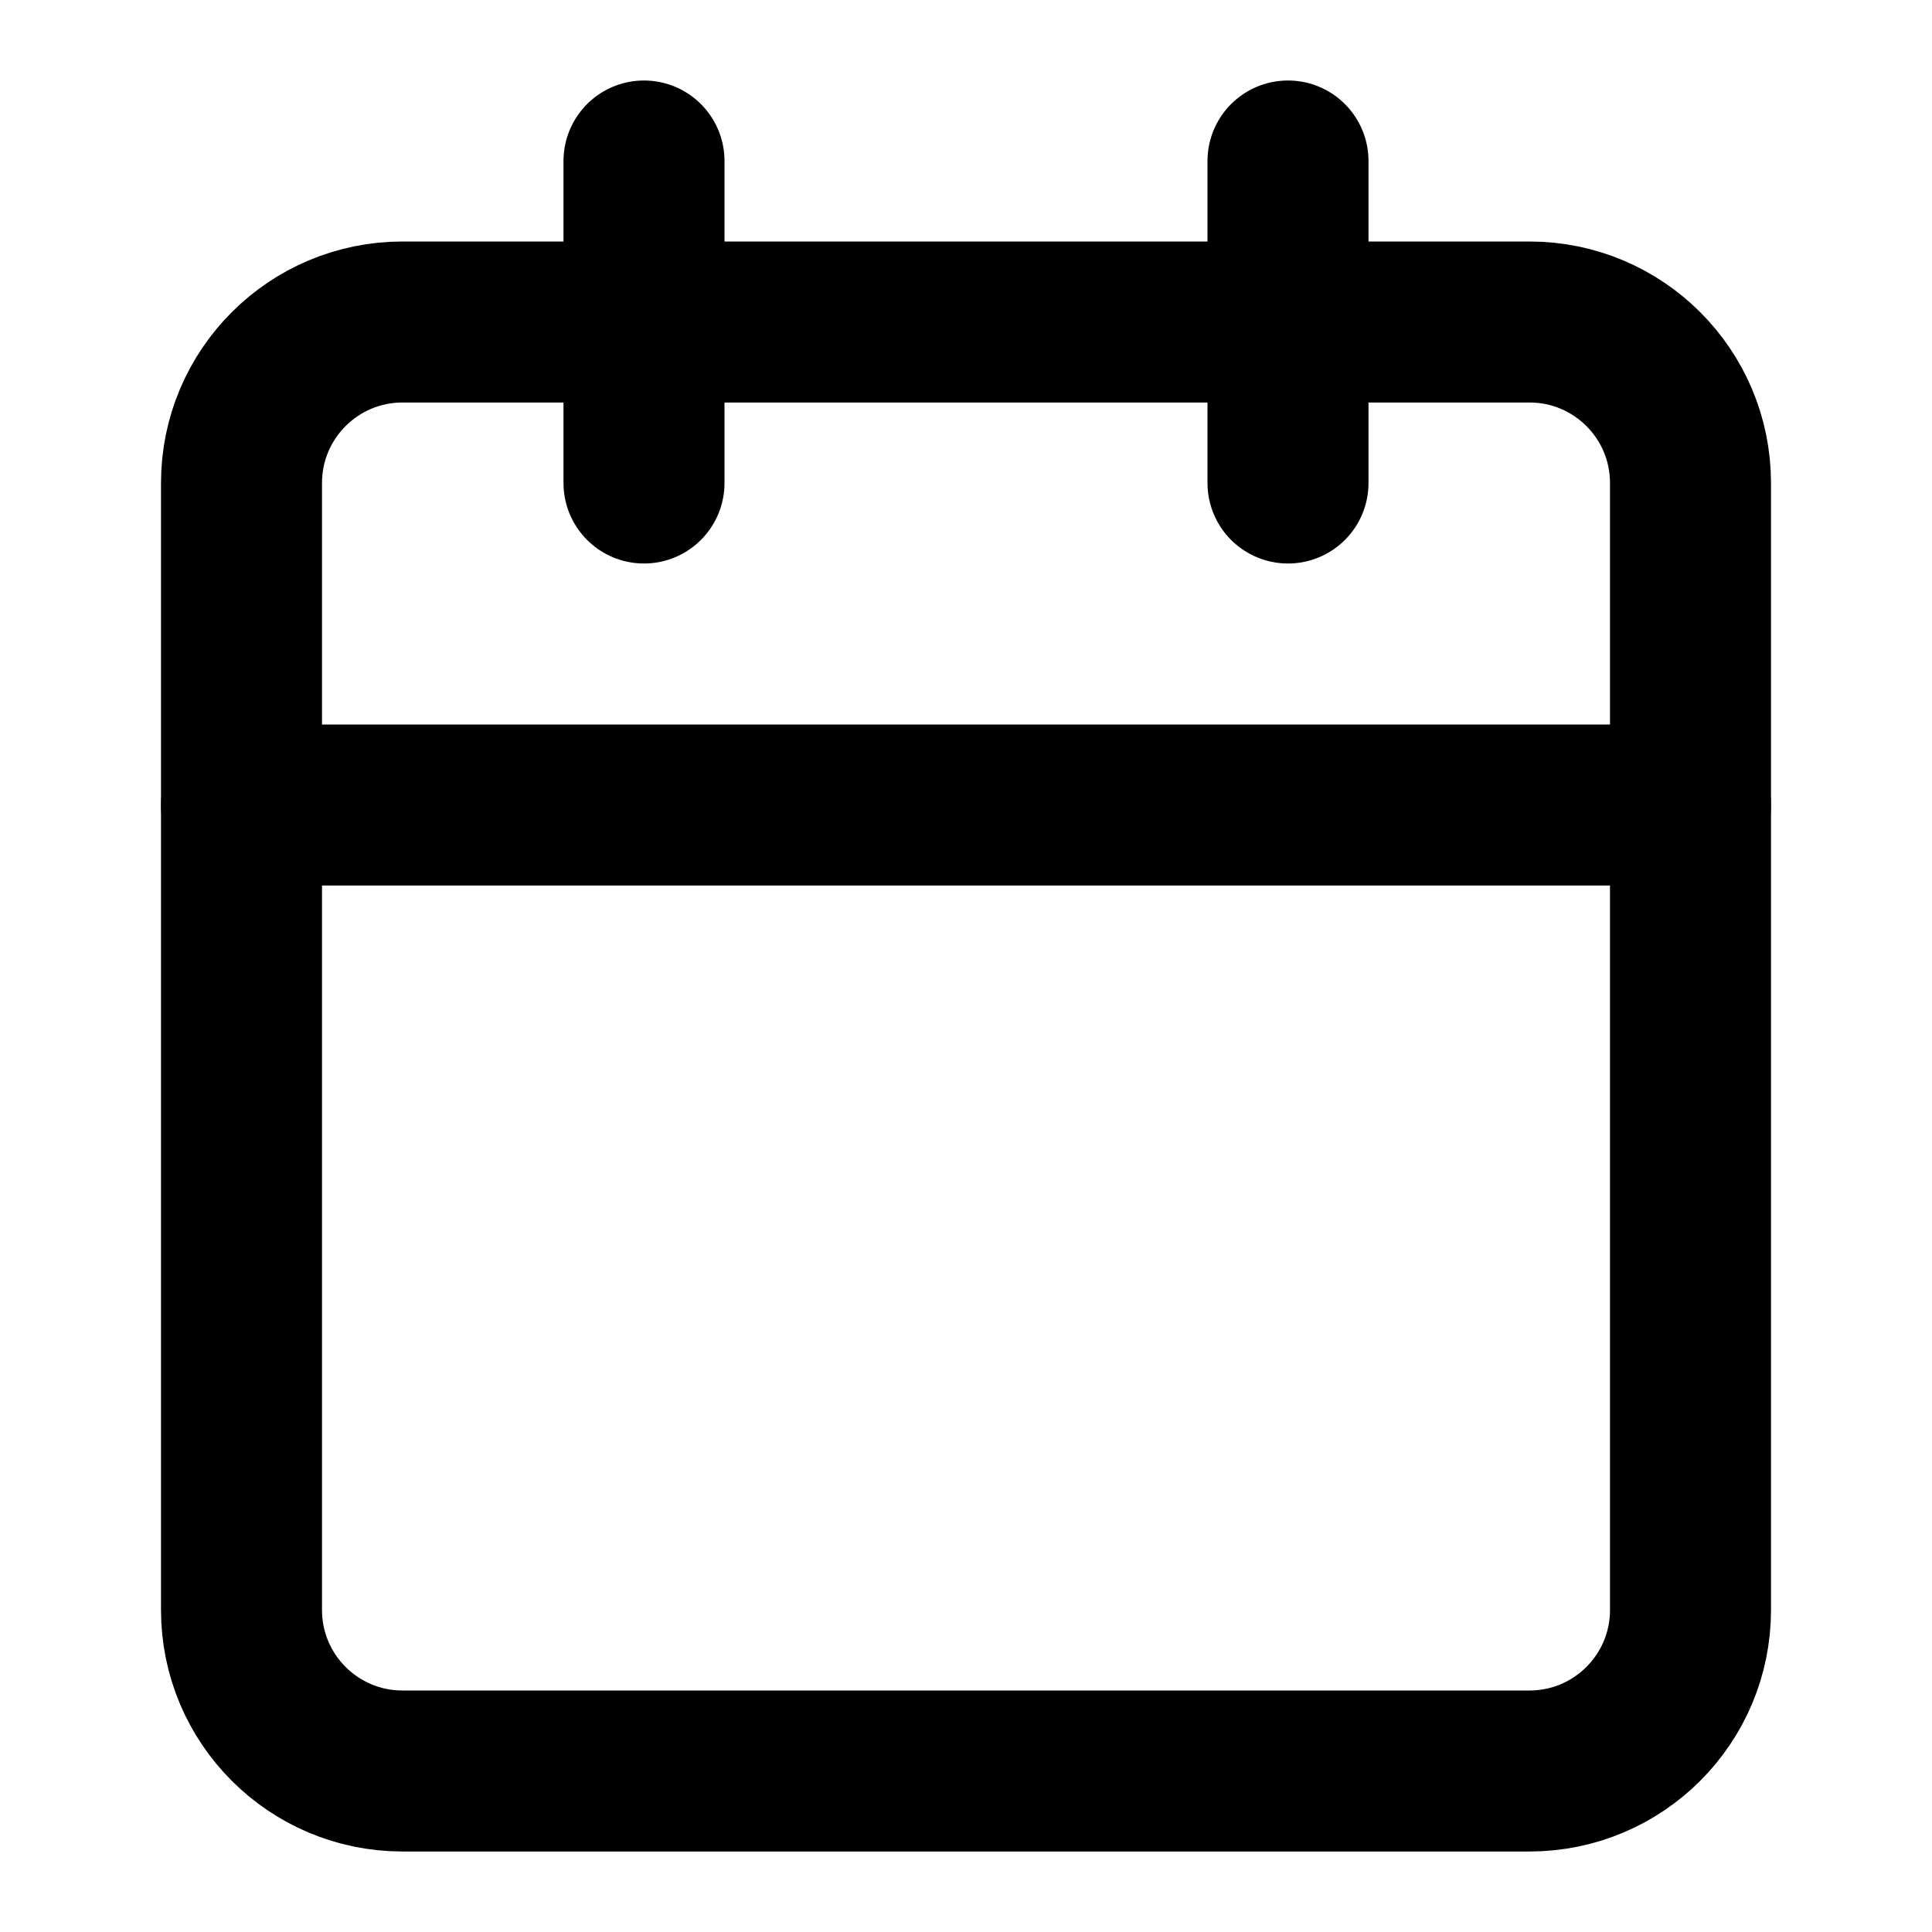
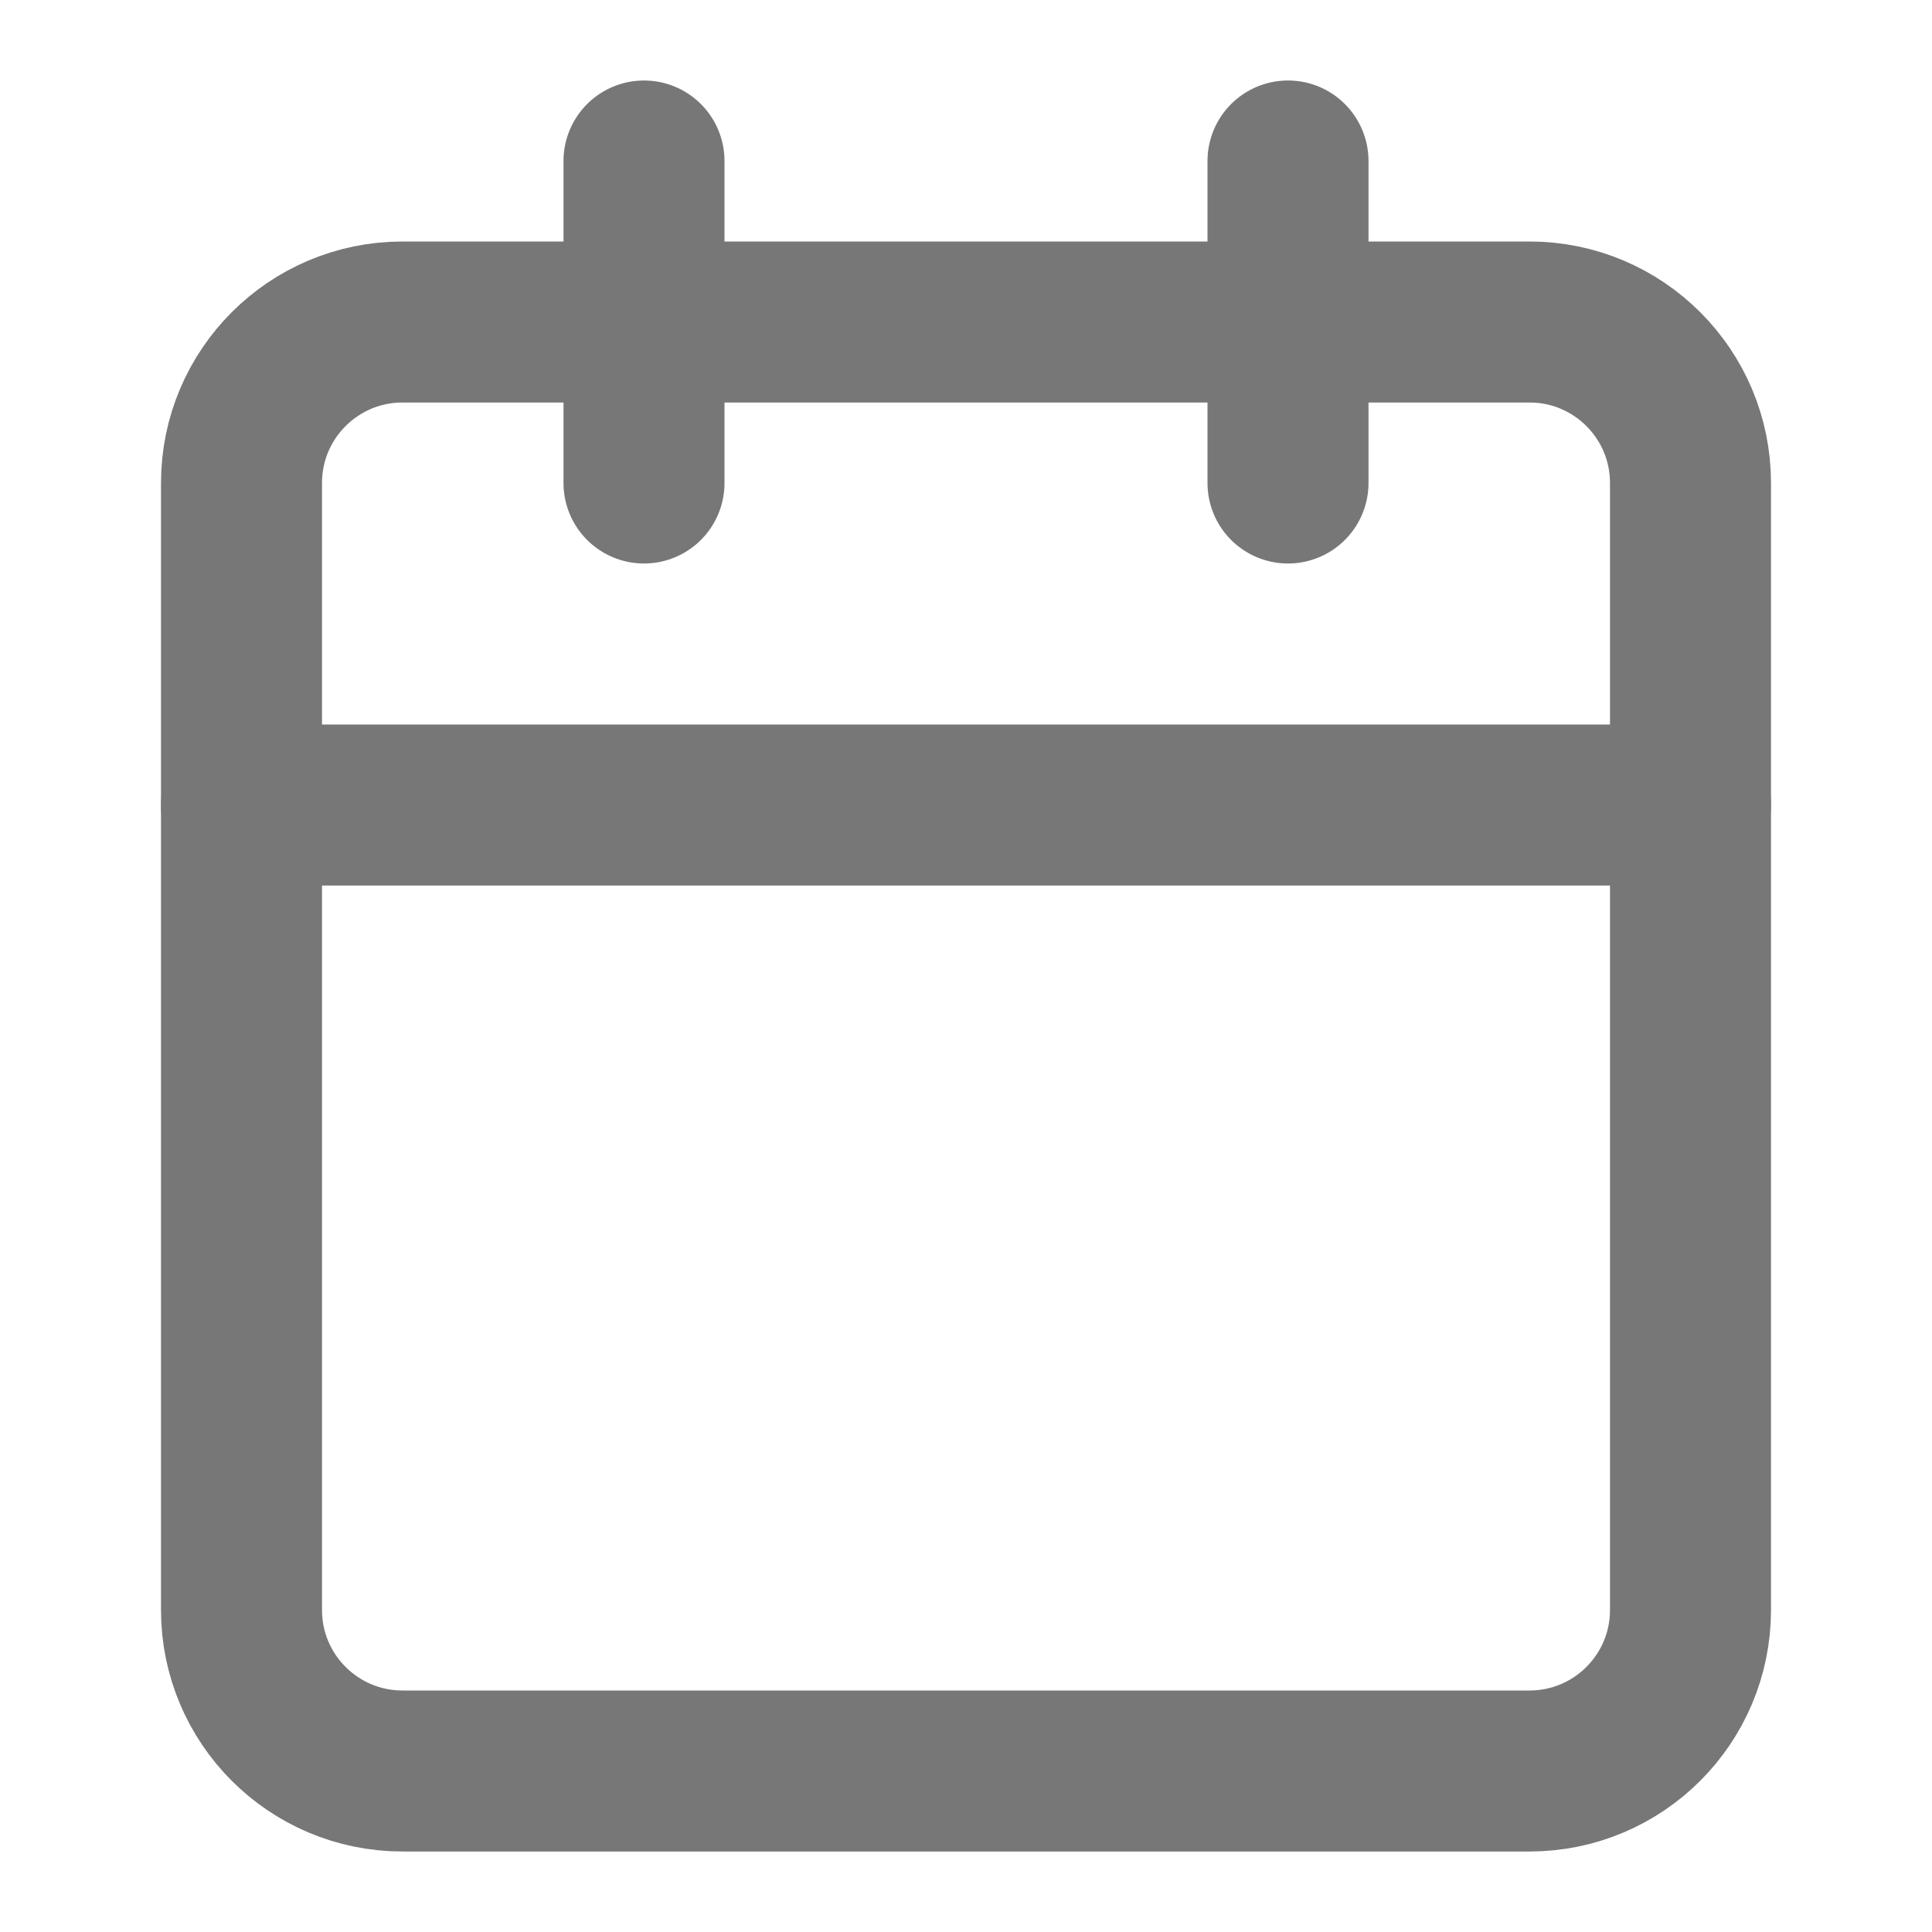
<svg xmlns="http://www.w3.org/2000/svg" width="24" height="24" fill="none" stroke="currentColor" stroke-width="2" stroke-linecap="round" stroke-linejoin="round" class="feather feather-calendar">
-   <rect x="3" y="4" width="18" height="18" rx="2" ry="2" />
-   <path d="M16 2v4M8 2v4m-5 4h18" />
+   <rect x="3" y="4" width="18" height="18" rx="2" ry="2" color="#777" />
+   <path d="M16 2v4M8 2v4m-5 4h18" color="#777" />
</svg>
